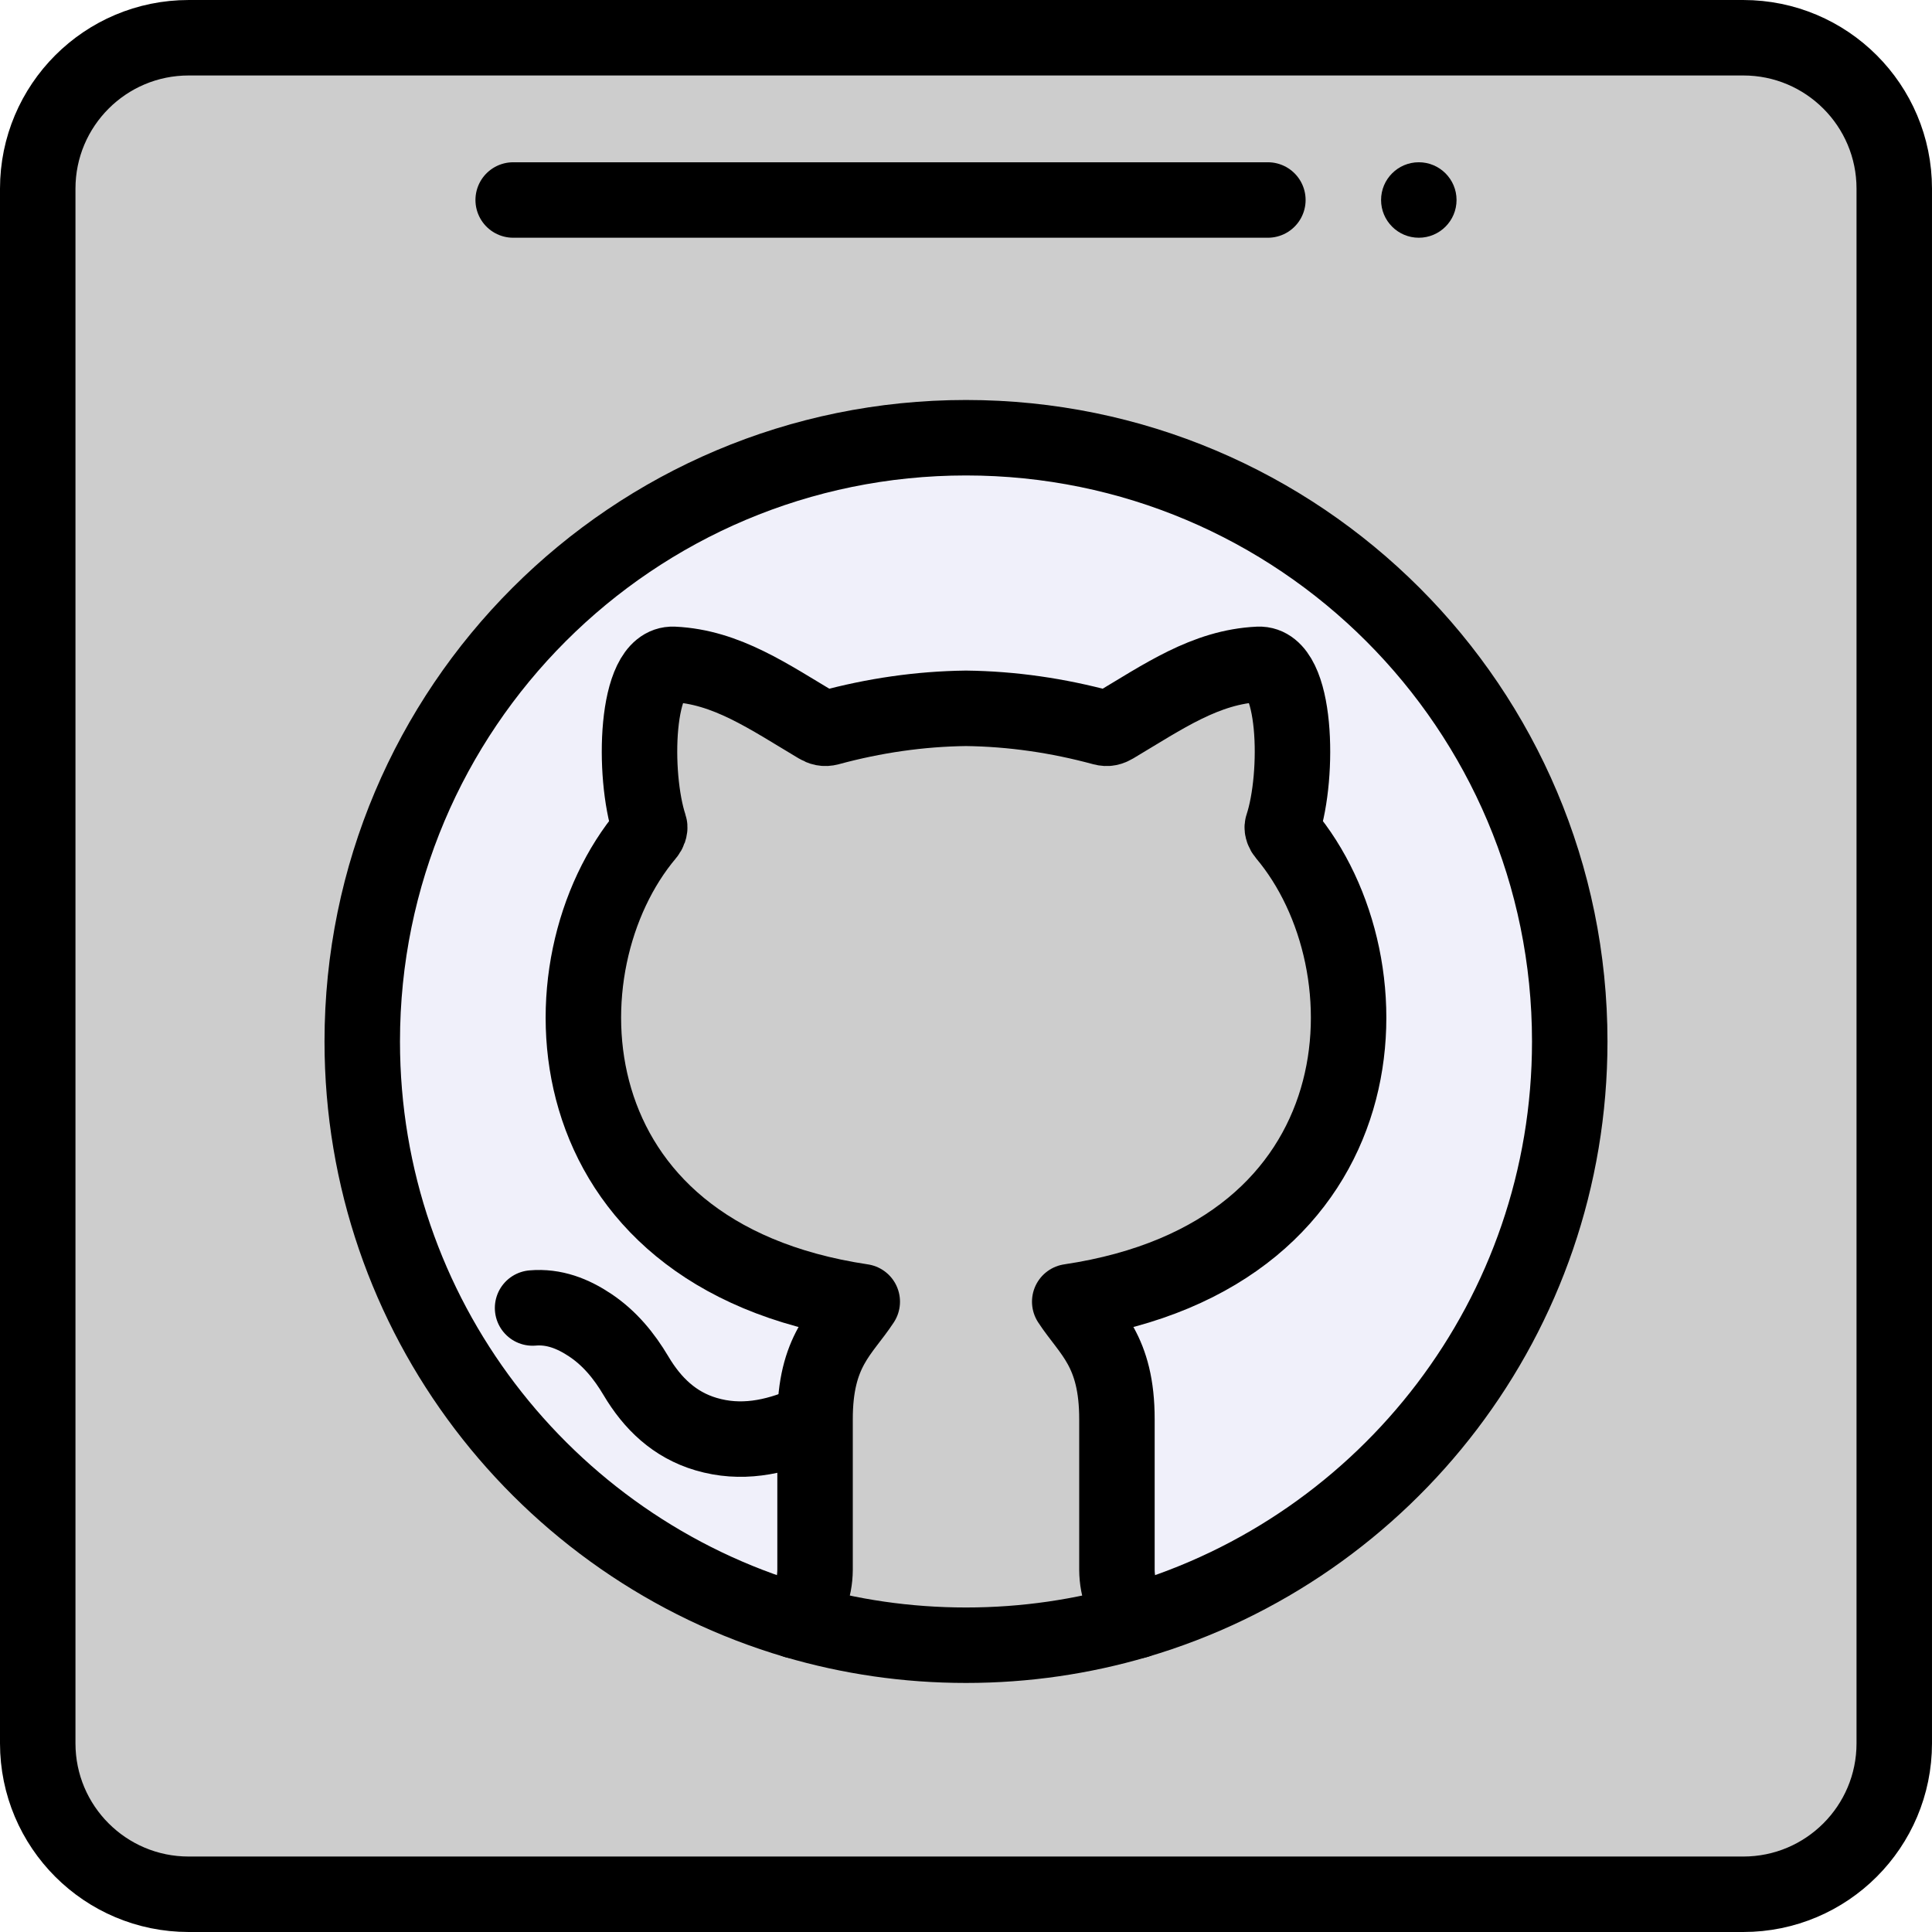
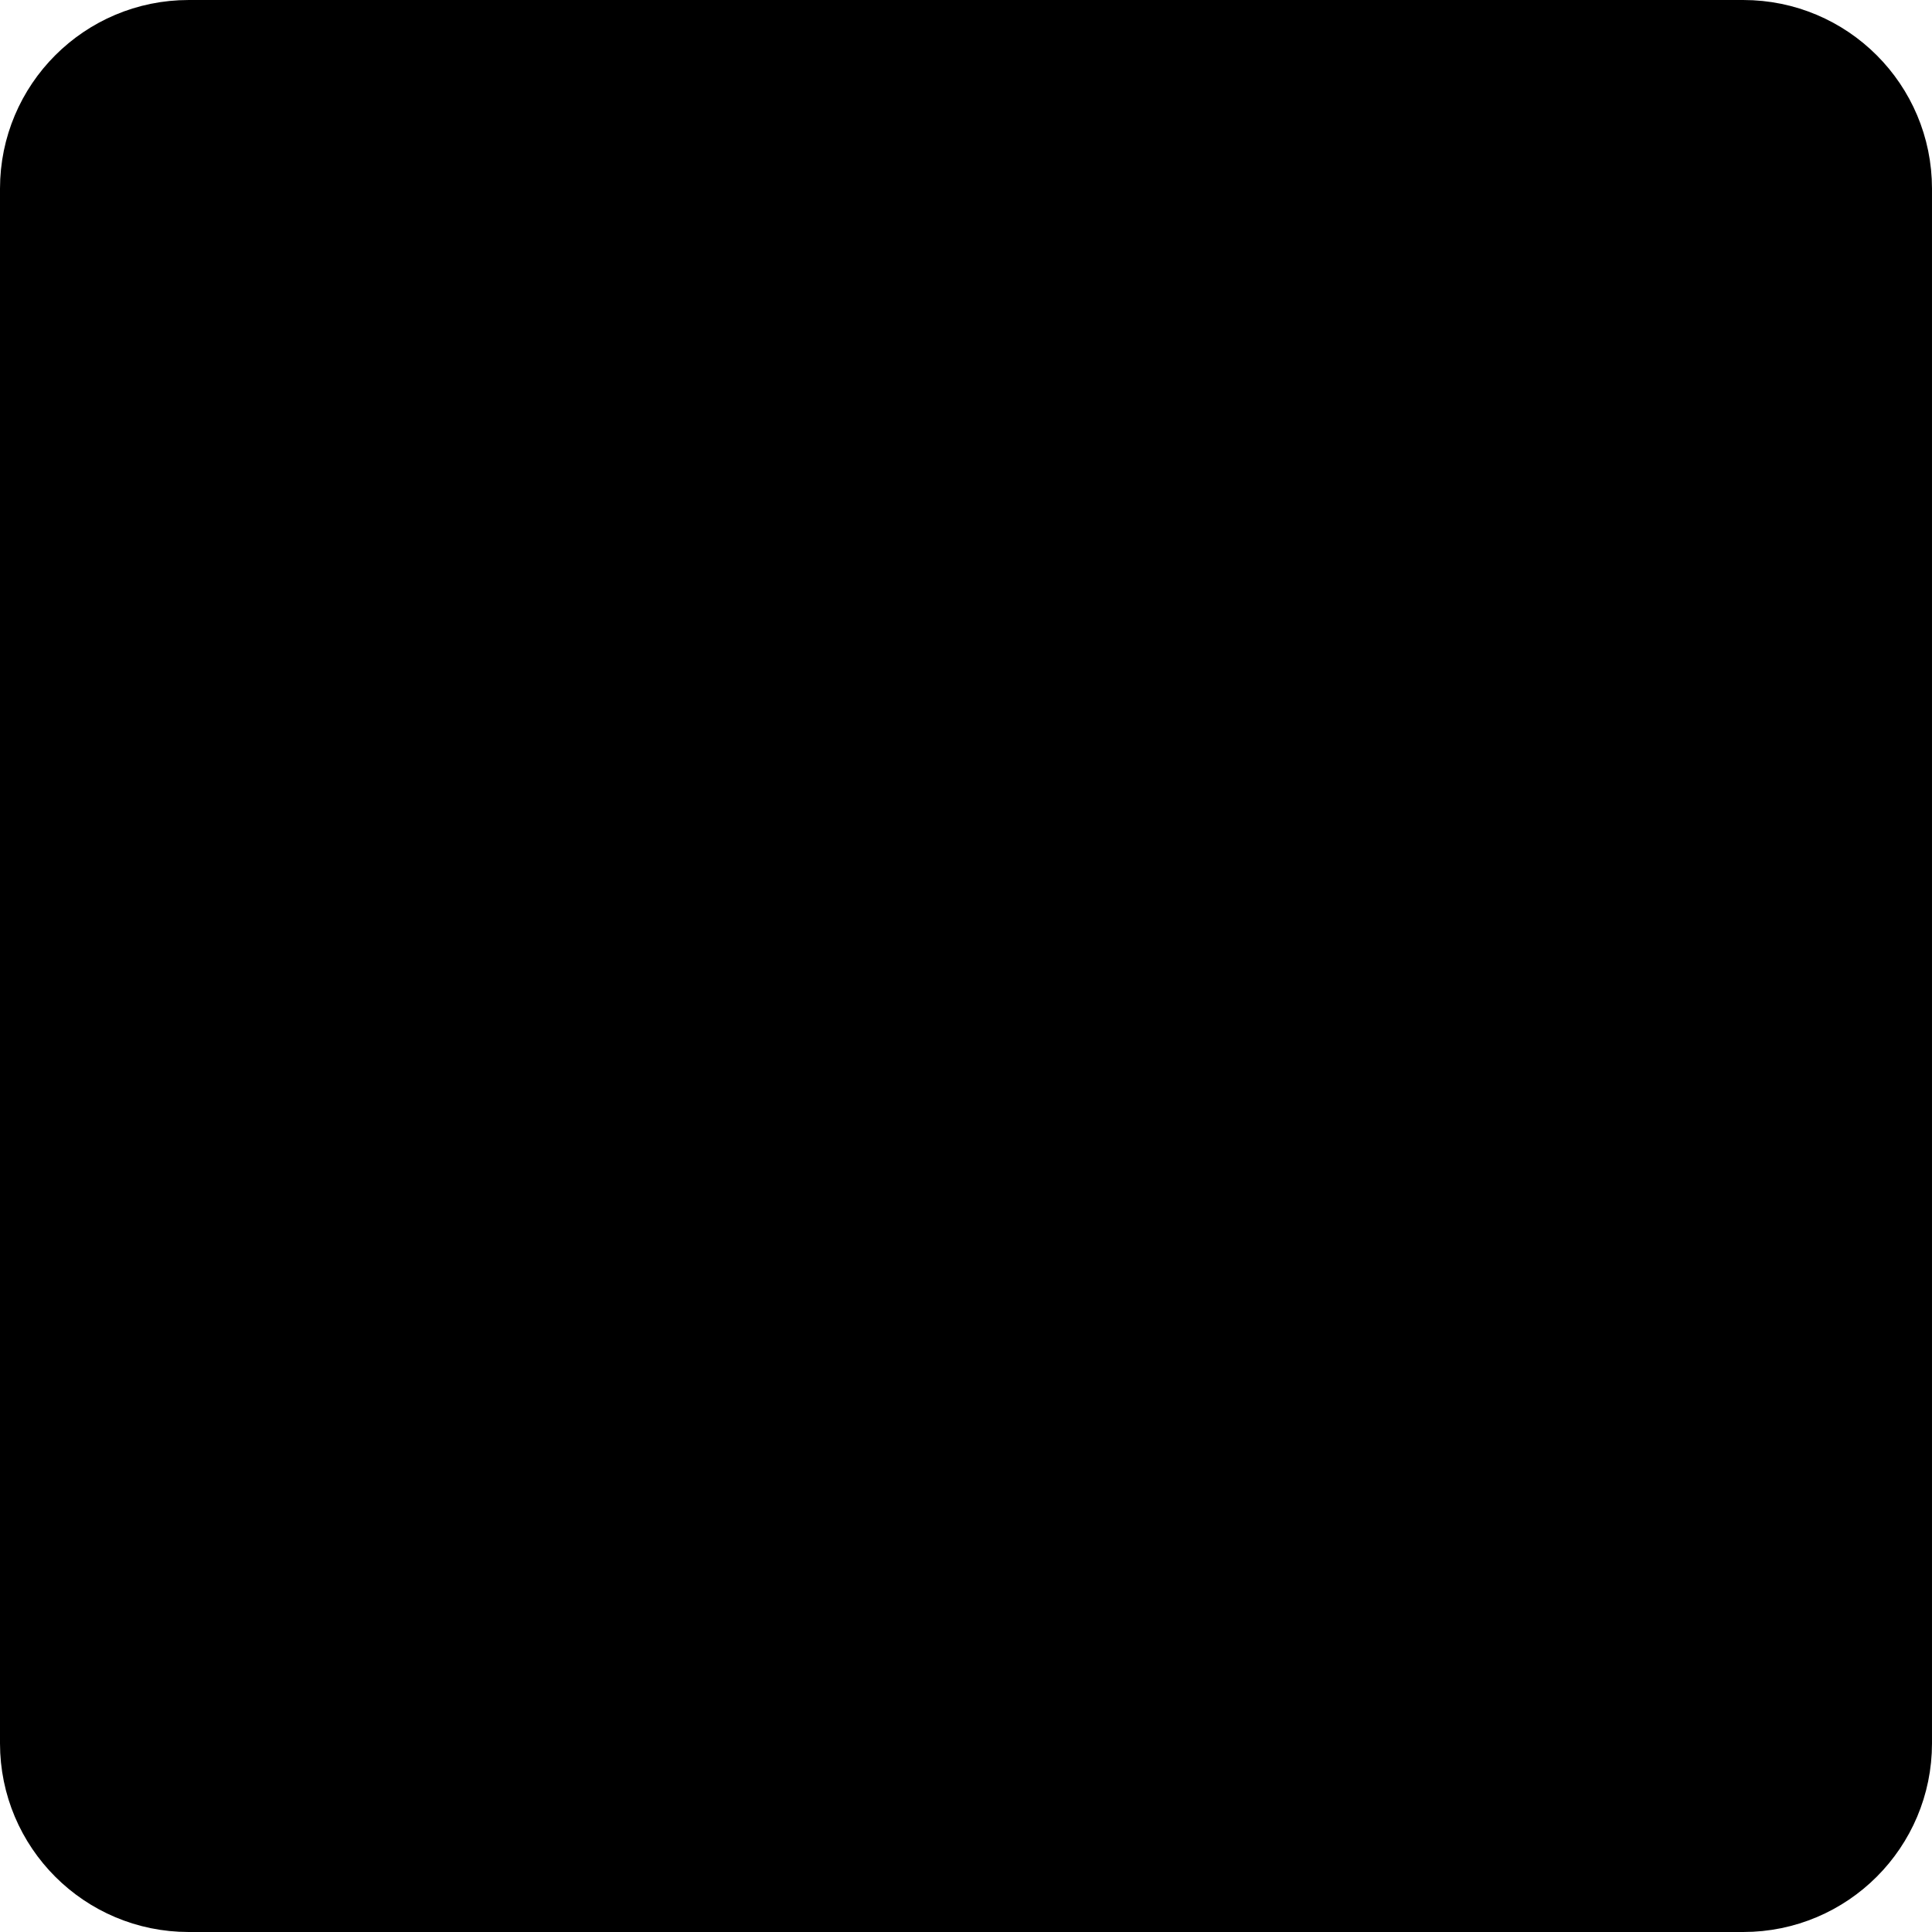
<svg xmlns="http://www.w3.org/2000/svg" version="1.1" width="512" height="512" x="0" y="0" viewBox="0 0 682.667 682.667" style="enable-background:new 0 0 512 512" xml:space="preserve">
  <g>
    <g clip-path="url(#a)" transform="matrix(1.33333 0 0 -1.33333 0 682.667)">
-       <path d="M0 0h-412c-22.09 0-40-17.91-40-40v-412c0-22.09 17.91-40 40-40H0c22.09 0 40 17.91 40 40v412C40-17.91 22.09 0 0 0" style="fill-opacity:1;fill-rule:nonzero;stroke:none" transform="translate(462 502)" fill="#cdcdcd" data-original="#4a696f" opacity="1">
+       <path d="M0 0h-412c-22.09 0-40-17.91-40-40v-412c0-22.09 17.91-40 40-40H0c22.09 0 40 17.91 40 40v412C40-17.91 22.09 0 0 0" style="fill-opacity:1;fill-rule:nonzero;stroke:none" transform="translate(462 502)" opacity="1">
			</path>
-       <path d="M0 0c88.37 0 160-71.63 160-160 0-72.66-48.43-134.01-114.78-153.52-3.28 3.56-5.19 8.3-5.22 13.52v39.82c.03 18.31-7.22 23.14-12.51 31.22 83.61 12.48 86.24 89.36 57.04 123.94-.45.52-.86 1.51-.67 2.07 4.48 13.54 3.9 43.36-6.35 42.89-14.04-.65-25.24-8.56-38.27-16.31-.99-.58-1.78-.81-2.93-.5C24.33-73.62 12.22-71.86 0-71.71c-12.22-.15-24.33-1.91-36.31-5.16-1.15-.31-1.94-.08-2.93.5-13.03 7.75-24.23 15.66-38.27 16.31-10.25.47-10.83-29.35-6.35-42.89.19-.56-.22-1.55-.67-2.07-29.2-34.58-26.57-111.46 57.04-123.94-5.29-8.08-12.54-12.91-12.51-31.22V-300c-.03-5.22-1.94-9.96-5.22-13.52C-111.57-294.01-160-232.66-160-160-160-71.63-88.37 0 0 0" style="fill-opacity:1;fill-rule:nonzero;stroke:none" transform="translate(256 396)" fill="#f0f0fa" data-original="#f0f0fa">
+       <path d="M0 0c88.37 0 160-71.63 160-160 0-72.66-48.43-134.01-114.78-153.52-3.28 3.56-5.19 8.3-5.22 13.52v39.82c.03 18.31-7.22 23.14-12.51 31.22 83.61 12.48 86.24 89.36 57.04 123.94-.45.52-.86 1.51-.67 2.07 4.48 13.54 3.9 43.36-6.35 42.89-14.04-.65-25.24-8.56-38.27-16.31-.99-.58-1.78-.81-2.93-.5C24.33-73.62 12.22-71.86 0-71.71c-12.22-.15-24.33-1.91-36.31-5.16-1.15-.31-1.94-.08-2.93.5-13.03 7.75-24.23 15.66-38.27 16.31-10.25.47-10.83-29.35-6.35-42.89.19-.56-.22-1.55-.67-2.07-29.2-34.58-26.57-111.46 57.04-123.94-5.29-8.08-12.54-12.91-12.51-31.22V-300c-.03-5.22-1.94-9.96-5.22-13.52C-111.57-294.01-160-232.66-160-160-160-71.63-88.37 0 0 0" style="fill-opacity:1;fill-rule:nonzero;stroke:none" transform="translate(256 396)">
			</path>
-       <path d="M0 0c5.52 0 10-4.48 10-10S5.52-20 0-20s-10 4.48-10 10S-5.52 0 0 0" style="fill-opacity:1;fill-rule:nonzero;stroke:none" transform="translate(376 469)" fill="#000000" data-original="#000000">
+       <path d="M0 0c5.52 0 10-4.48 10-10S5.52-20 0-20s-10 4.48-10 10S-5.52 0 0 0" style="fill-opacity:1;fill-rule:nonzero;stroke:none" transform="translate(376 469)">
			</path>
-       <path d="M0 0c5.67.49 10.67-1.48 15.28-4.561C20.44-8.01 24.25-12.67 27.4-17.97c4.35-7.33 10.201-12.99 18.59-15.46 9.18-2.71 17.97-.95 26.521 2.72" style="stroke-width:20;stroke-linecap:round;stroke-linejoin:round;stroke-miterlimit:10;stroke-dasharray:none;stroke-opacity:1" transform="translate(141.14 165.37)" fill="none" stroke="#000000" stroke-width="20" stroke-linecap="round" stroke-linejoin="round" stroke-miterlimit="10" stroke-dasharray="none" stroke-opacity="" data-original="#000000">
+       <path d="M0 0c5.67.49 10.67-1.48 15.28-4.561C20.44-8.01 24.25-12.67 27.4-17.97c4.35-7.33 10.201-12.99 18.59-15.46 9.18-2.71 17.97-.95 26.521 2.72" style="stroke-width:20;stroke-linecap:round;stroke-linejoin:round;stroke-miterlimit:10;stroke-dasharray:none;stroke-opacity:1" transform="translate(141.14 165.37)" stroke="#000000" stroke-width="20" stroke-linecap="round" stroke-linejoin="round" stroke-miterlimit="10" stroke-dasharray="none" stroke-opacity="">
			</path>
-       <path d="M0 0c-66.351 19.51-114.78 80.859-114.78 153.52 0 88.37 71.63 160 160 160s160-71.63 160-160C205.22 80.859 156.79 19.51 90.439 0 76.1-4.221 60.93-6.48 45.22-6.48S14.34-4.221 0 0Z" style="stroke-width:20;stroke-linecap:round;stroke-linejoin:round;stroke-miterlimit:10;stroke-dasharray:none;stroke-opacity:1" transform="translate(210.78 82.48)" fill="none" stroke="#000000" stroke-width="20" stroke-linecap="round" stroke-linejoin="round" stroke-miterlimit="10" stroke-dasharray="none" stroke-opacity="" data-original="#000000">
+       <path d="M0 0c-66.351 19.51-114.78 80.859-114.78 153.52 0 88.37 71.63 160 160 160s160-71.63 160-160C205.22 80.859 156.79 19.51 90.439 0 76.1-4.221 60.93-6.48 45.22-6.48S14.34-4.221 0 0Z" style="stroke-width:20;stroke-linecap:round;stroke-linejoin:round;stroke-miterlimit:10;stroke-dasharray:none;stroke-opacity:1" transform="translate(210.78 82.48)" stroke="#000000" stroke-width="20" stroke-linecap="round" stroke-linejoin="round" stroke-miterlimit="10" stroke-dasharray="none" stroke-opacity="">
			</path>
-       <path d="M0 0h-412c-22.09 0-40 17.91-40 40v412c0 22.09 17.91 40 40 40H0c22.09 0 40-17.91 40-40V40C40 17.91 22.09 0 0 0Z" style="stroke-width:20;stroke-linecap:butt;stroke-linejoin:miter;stroke-miterlimit:10;stroke-dasharray:none;stroke-opacity:1" transform="translate(462 10)" fill="none" stroke="#000000" stroke-width="20" stroke-linecap="butt" stroke-linejoin="miter" stroke-miterlimit="10" stroke-dasharray="none" stroke-opacity="" data-original="#000000">
+       <path d="M0 0h-412c-22.09 0-40 17.91-40 40v412c0 22.09 17.91 40 40 40H0c22.09 0 40-17.91 40-40V40C40 17.91 22.09 0 0 0Z" style="stroke-width:20;stroke-linecap:butt;stroke-linejoin:miter;stroke-miterlimit:10;stroke-dasharray:none;stroke-opacity:1" transform="translate(462 10)" stroke="#000000" stroke-width="20" stroke-linecap="butt" stroke-linejoin="miter" stroke-miterlimit="10" stroke-dasharray="none" stroke-opacity="">
			</path>
-       <path d="M0 0h200" style="stroke-width:20;stroke-linecap:round;stroke-linejoin:round;stroke-miterlimit:10;stroke-dasharray:none;stroke-opacity:1" transform="translate(136 459)" fill="none" stroke="#000000" stroke-width="20" stroke-linecap="round" stroke-linejoin="round" stroke-miterlimit="10" stroke-dasharray="none" stroke-opacity="" data-original="#000000">
+       <path d="M0 0h200" style="stroke-width:20;stroke-linecap:round;stroke-linejoin:round;stroke-miterlimit:10;stroke-dasharray:none;stroke-opacity:1" transform="translate(136 459)" stroke="#000000" stroke-width="20" stroke-linecap="round" stroke-linejoin="round" stroke-miterlimit="10" stroke-dasharray="none" stroke-opacity="">
			</path>
-       <path d="M0 0c3.279 3.56 5.189 8.3 5.22 13.52v39.82c-.031 18.309 7.219 23.139 12.509 31.22-83.609 12.479-86.24 89.36-57.04 123.94.451.52.861 1.51.67 2.069-4.479 13.54-3.899 43.361 6.351 42.891 14.04-.65 25.24-8.561 38.269-16.311.991-.58 1.781-.809 2.931-.5 11.98 3.25 24.09 5.01 36.31 5.161 12.219-.151 24.33-1.911 36.309-5.161 1.151-.309 1.941-.08 2.931.5 13.029 7.75 24.229 15.661 38.269 16.311 10.25.47 10.831-29.351 6.351-42.891-.19-.559.22-1.549.67-2.069 29.2-34.58 26.569-111.461-57.04-123.94C78 76.479 85.25 71.649 85.22 53.34V13.52C85.25 8.3 87.16 3.56 90.439 0" style="stroke-width:20;stroke-linecap:round;stroke-linejoin:round;stroke-miterlimit:10;stroke-dasharray:none;stroke-opacity:1" transform="translate(210.78 82.48)" fill="none" stroke="#000000" stroke-width="20" stroke-linecap="round" stroke-linejoin="round" stroke-miterlimit="10" stroke-dasharray="none" stroke-opacity="" data-original="#000000">
+       <path d="M0 0c3.279 3.56 5.189 8.3 5.22 13.52v39.82c-.031 18.309 7.219 23.139 12.509 31.22-83.609 12.479-86.24 89.36-57.04 123.94.451.52.861 1.51.67 2.069-4.479 13.54-3.899 43.361 6.351 42.891 14.04-.65 25.24-8.561 38.269-16.311.991-.58 1.781-.809 2.931-.5 11.98 3.25 24.09 5.01 36.31 5.161 12.219-.151 24.33-1.911 36.309-5.161 1.151-.309 1.941-.08 2.931.5 13.029 7.75 24.229 15.661 38.269 16.311 10.25.47 10.831-29.351 6.351-42.891-.19-.559.22-1.549.67-2.069 29.2-34.58 26.569-111.461-57.04-123.94C78 76.479 85.25 71.649 85.22 53.34V13.52C85.25 8.3 87.16 3.56 90.439 0" style="stroke-width:20;stroke-linecap:round;stroke-linejoin:round;stroke-miterlimit:10;stroke-dasharray:none;stroke-opacity:1" transform="translate(210.78 82.48)" stroke="#000000" stroke-width="20" stroke-linecap="round" stroke-linejoin="round" stroke-miterlimit="10" stroke-dasharray="none" stroke-opacity="">
			</path>
    </g>
  </g>
</svg>
